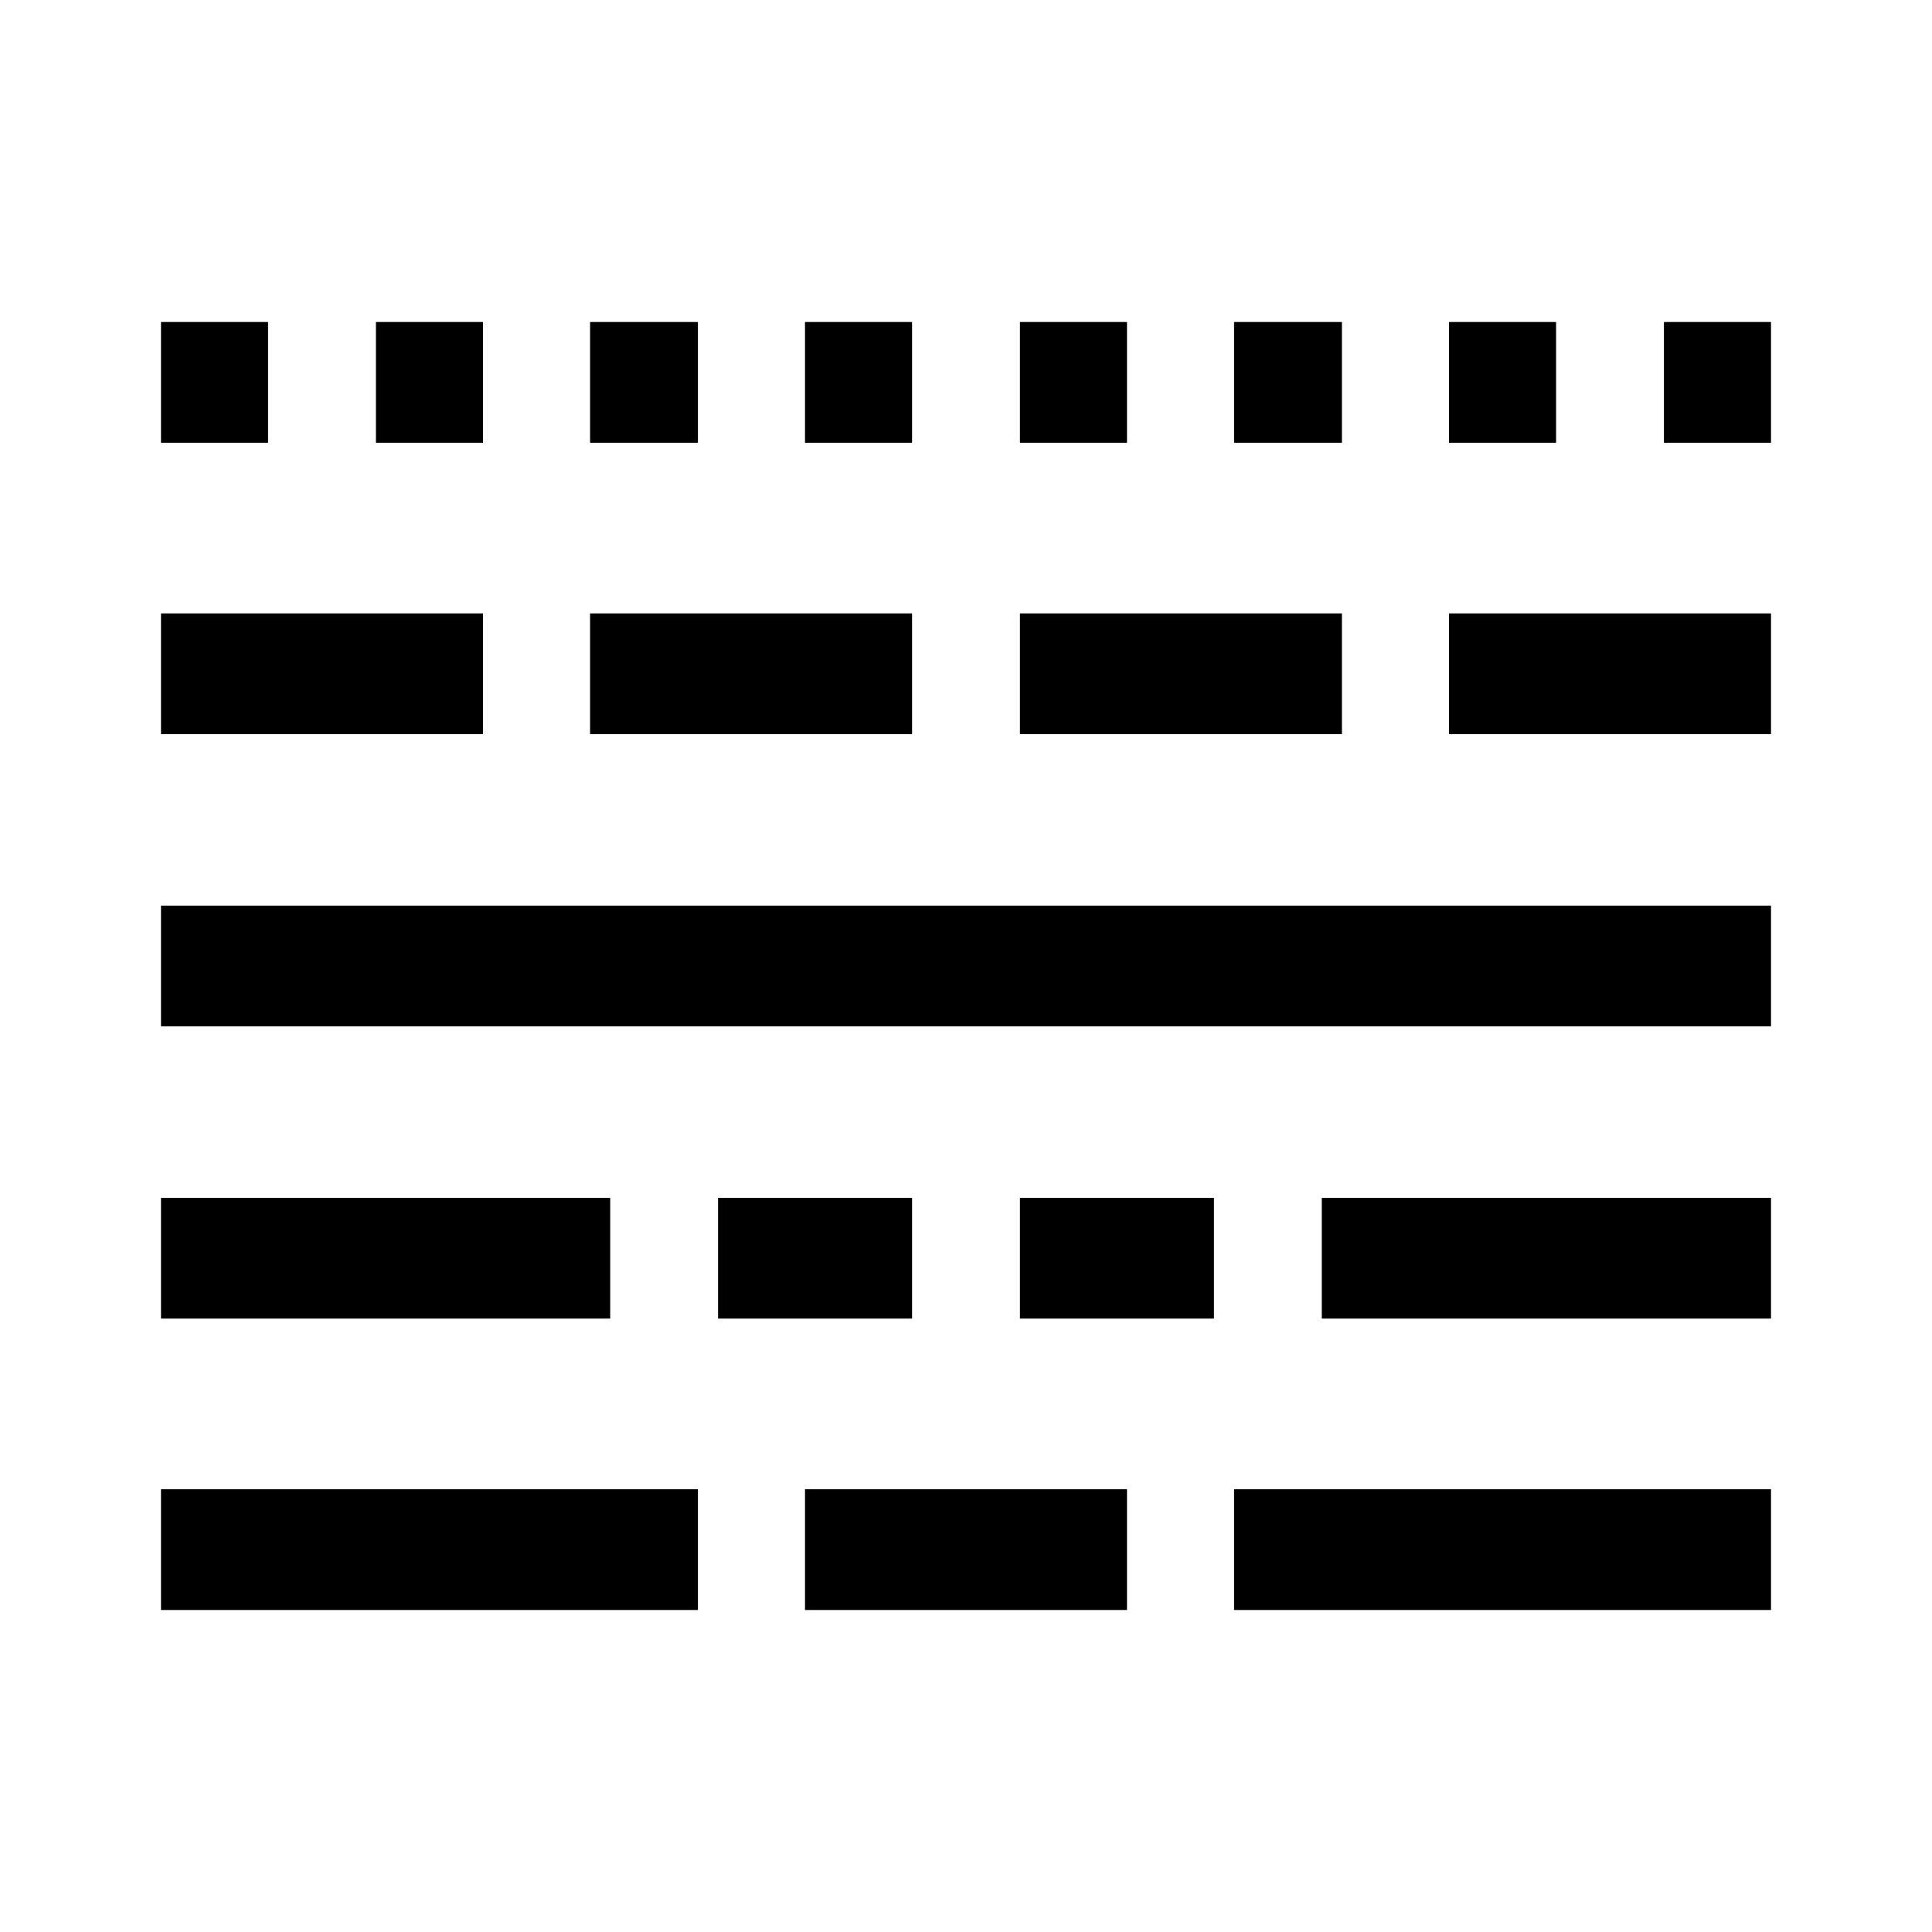
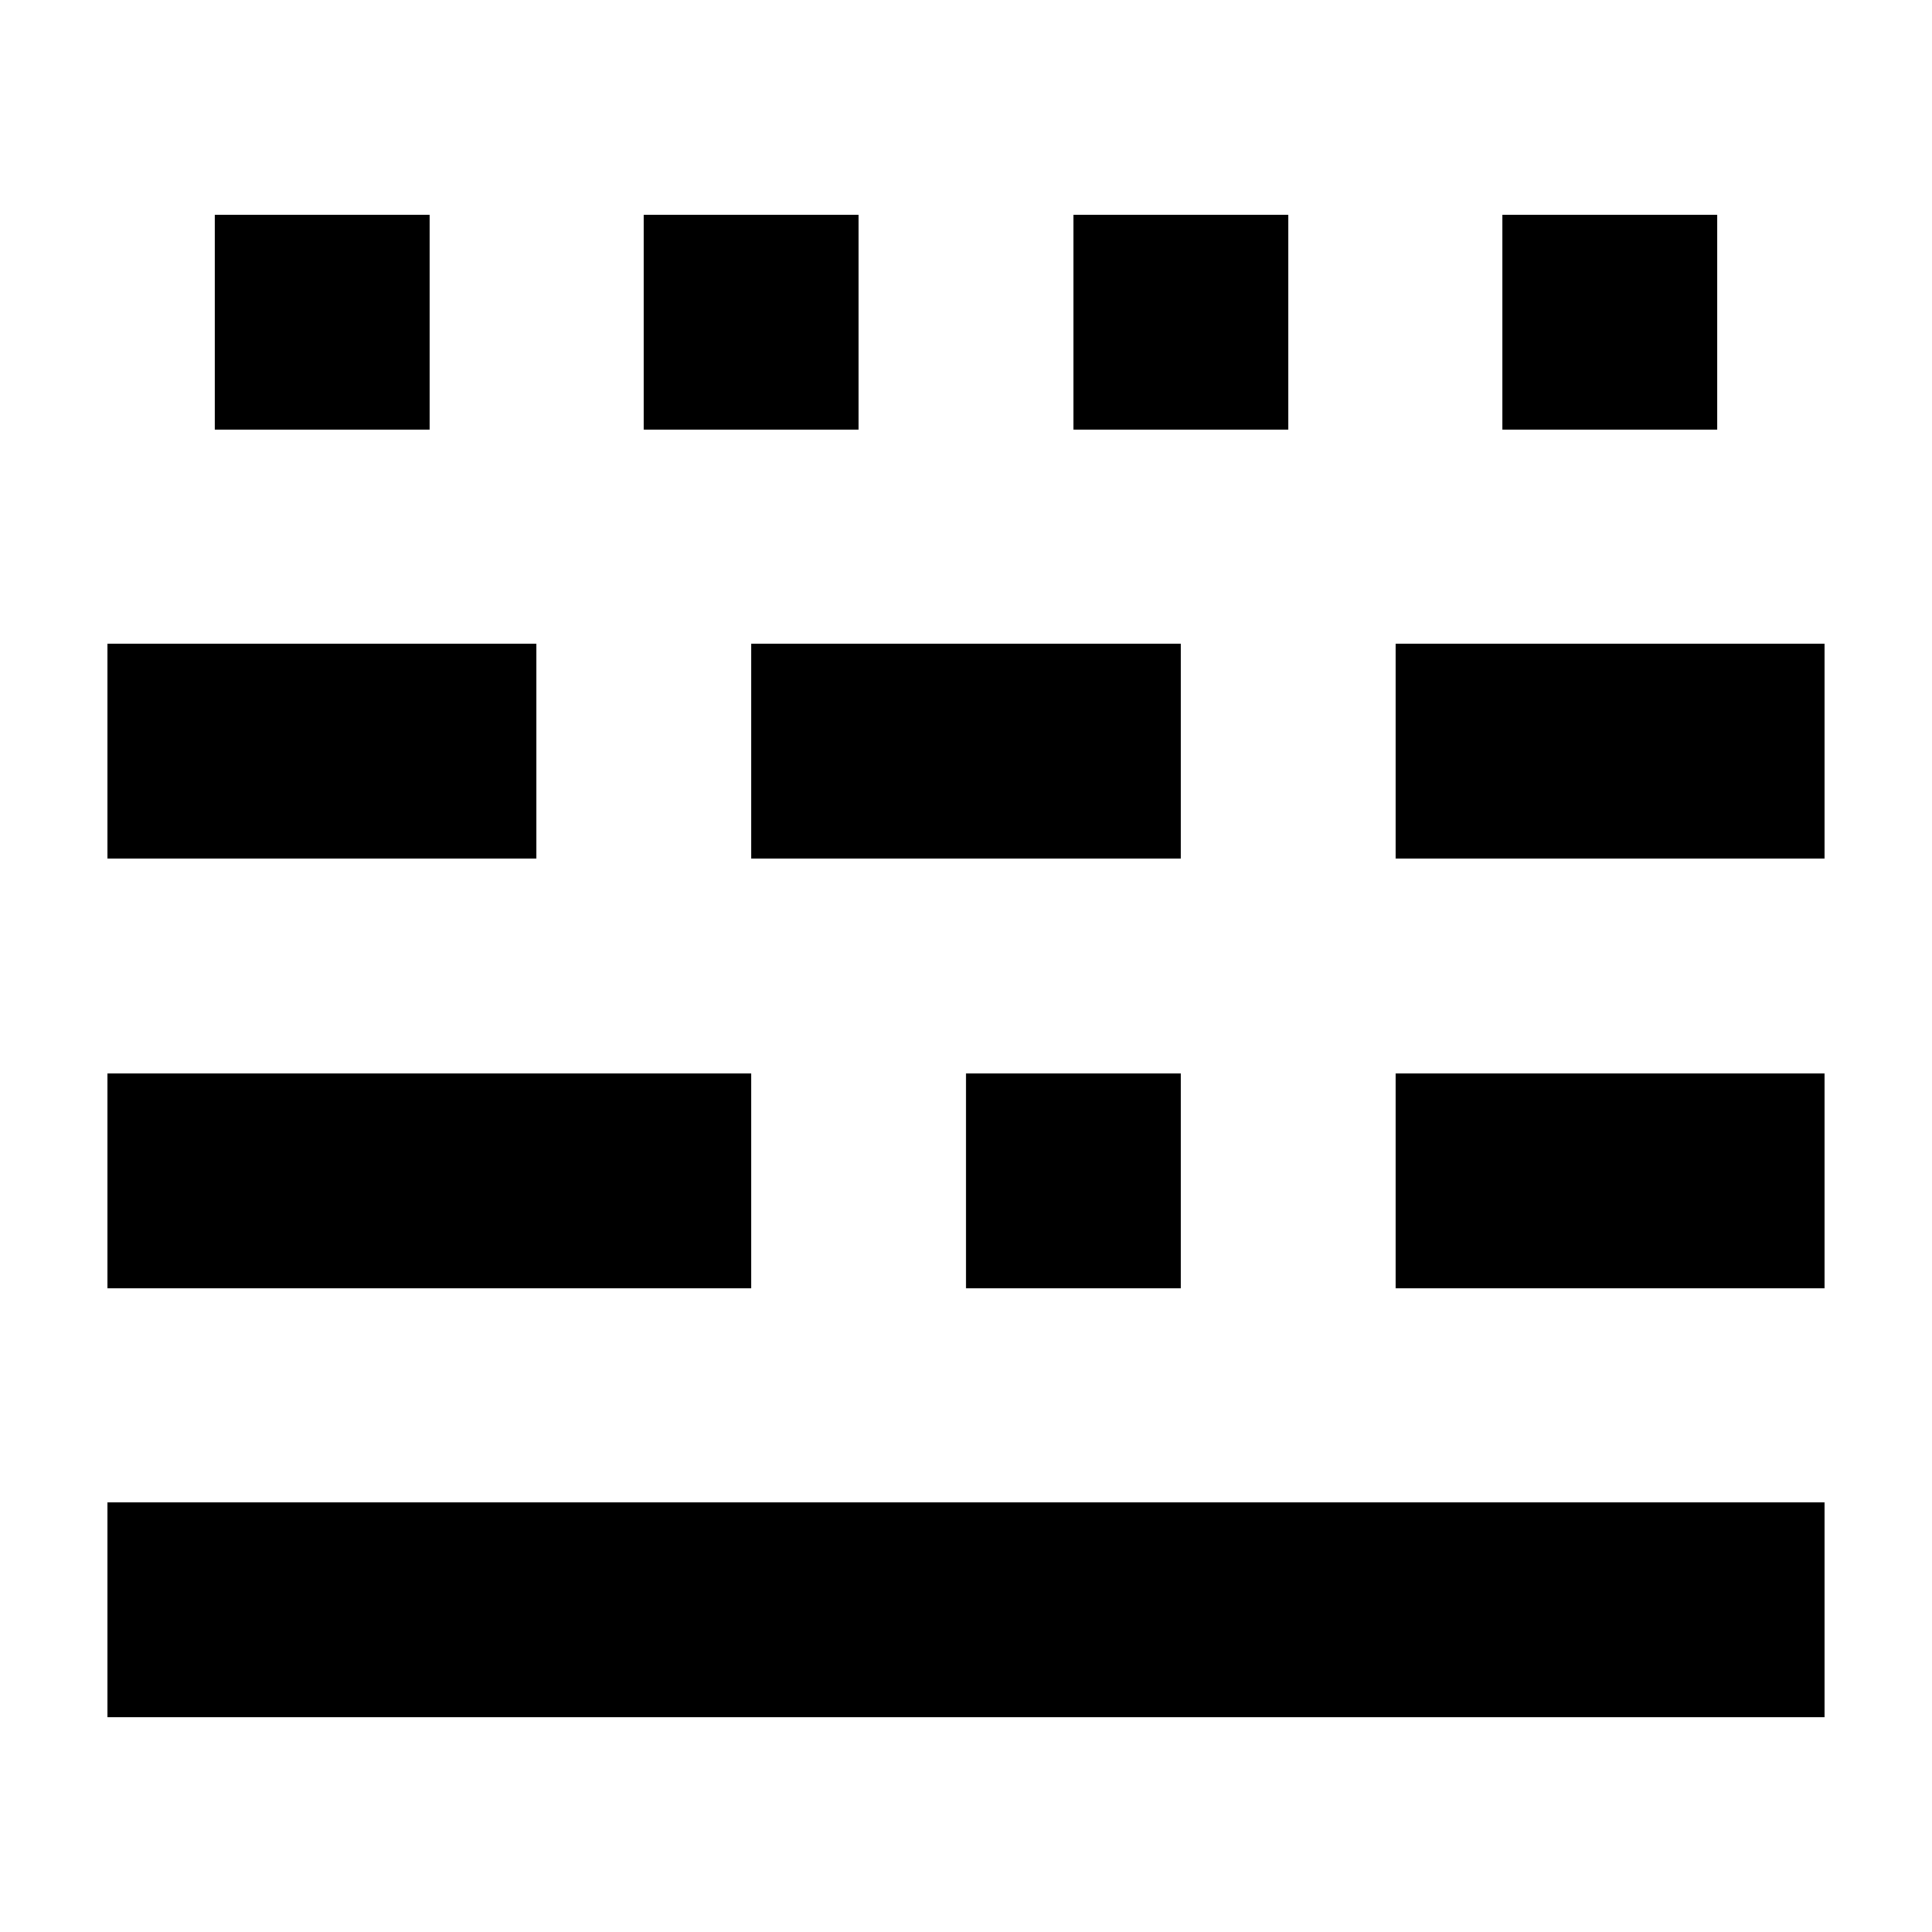
- <svg xmlns="http://www.w3.org/2000/svg" viewBox="0 0 24 24">
-   <path d="M2,20V18.5H8.67V20Zm12,0V18.5H10V20Zm1.33-1.5V20H22V18.5ZM7.58,14.88H2v1.5H7.58Zm1.34,1.5h2.41v-1.5H8.92Zm3.75,0h2.41v-1.5H12.67Zm3.75-1.5v1.5H22v-1.5ZM6,9.12V7.62H2v1.5Zm5.33,0V7.62h-4v1.5Zm1.34,0h4V7.62h-4Zm5.33,0h4V7.62H18ZM3.33,4H2V5.5H3.33ZM6,5.5V4H4.67V5.5Zm2.67,0V4H7.33V5.5ZM10,5.5h1.33V4H10Zm2.67,0H14V4H12.67Zm4-1.5H15.33V5.5h1.34ZM18,5.5h1.33V4H18Zm2.67,0H22V4H20.67ZM2,12.75H22v-1.5H2Z" />
+ <svg xmlns="http://www.w3.org/2000/svg" viewBox="0 0 18 18" shape-rendering="crispEdges">
+   <path d="M2,2h2v2h-2zM6,2h2v2h-2zM10,2h2v2h-2zM14,2h2v2h-2zM1,6h4v2h-4zM7,6h4v2h-4zM13,6h4v2h-4zM1,10h6v2h-6zM9,10h2v2h-2zM13,10h4v2h-4zM1,14h16v2h-16z" />
</svg>
